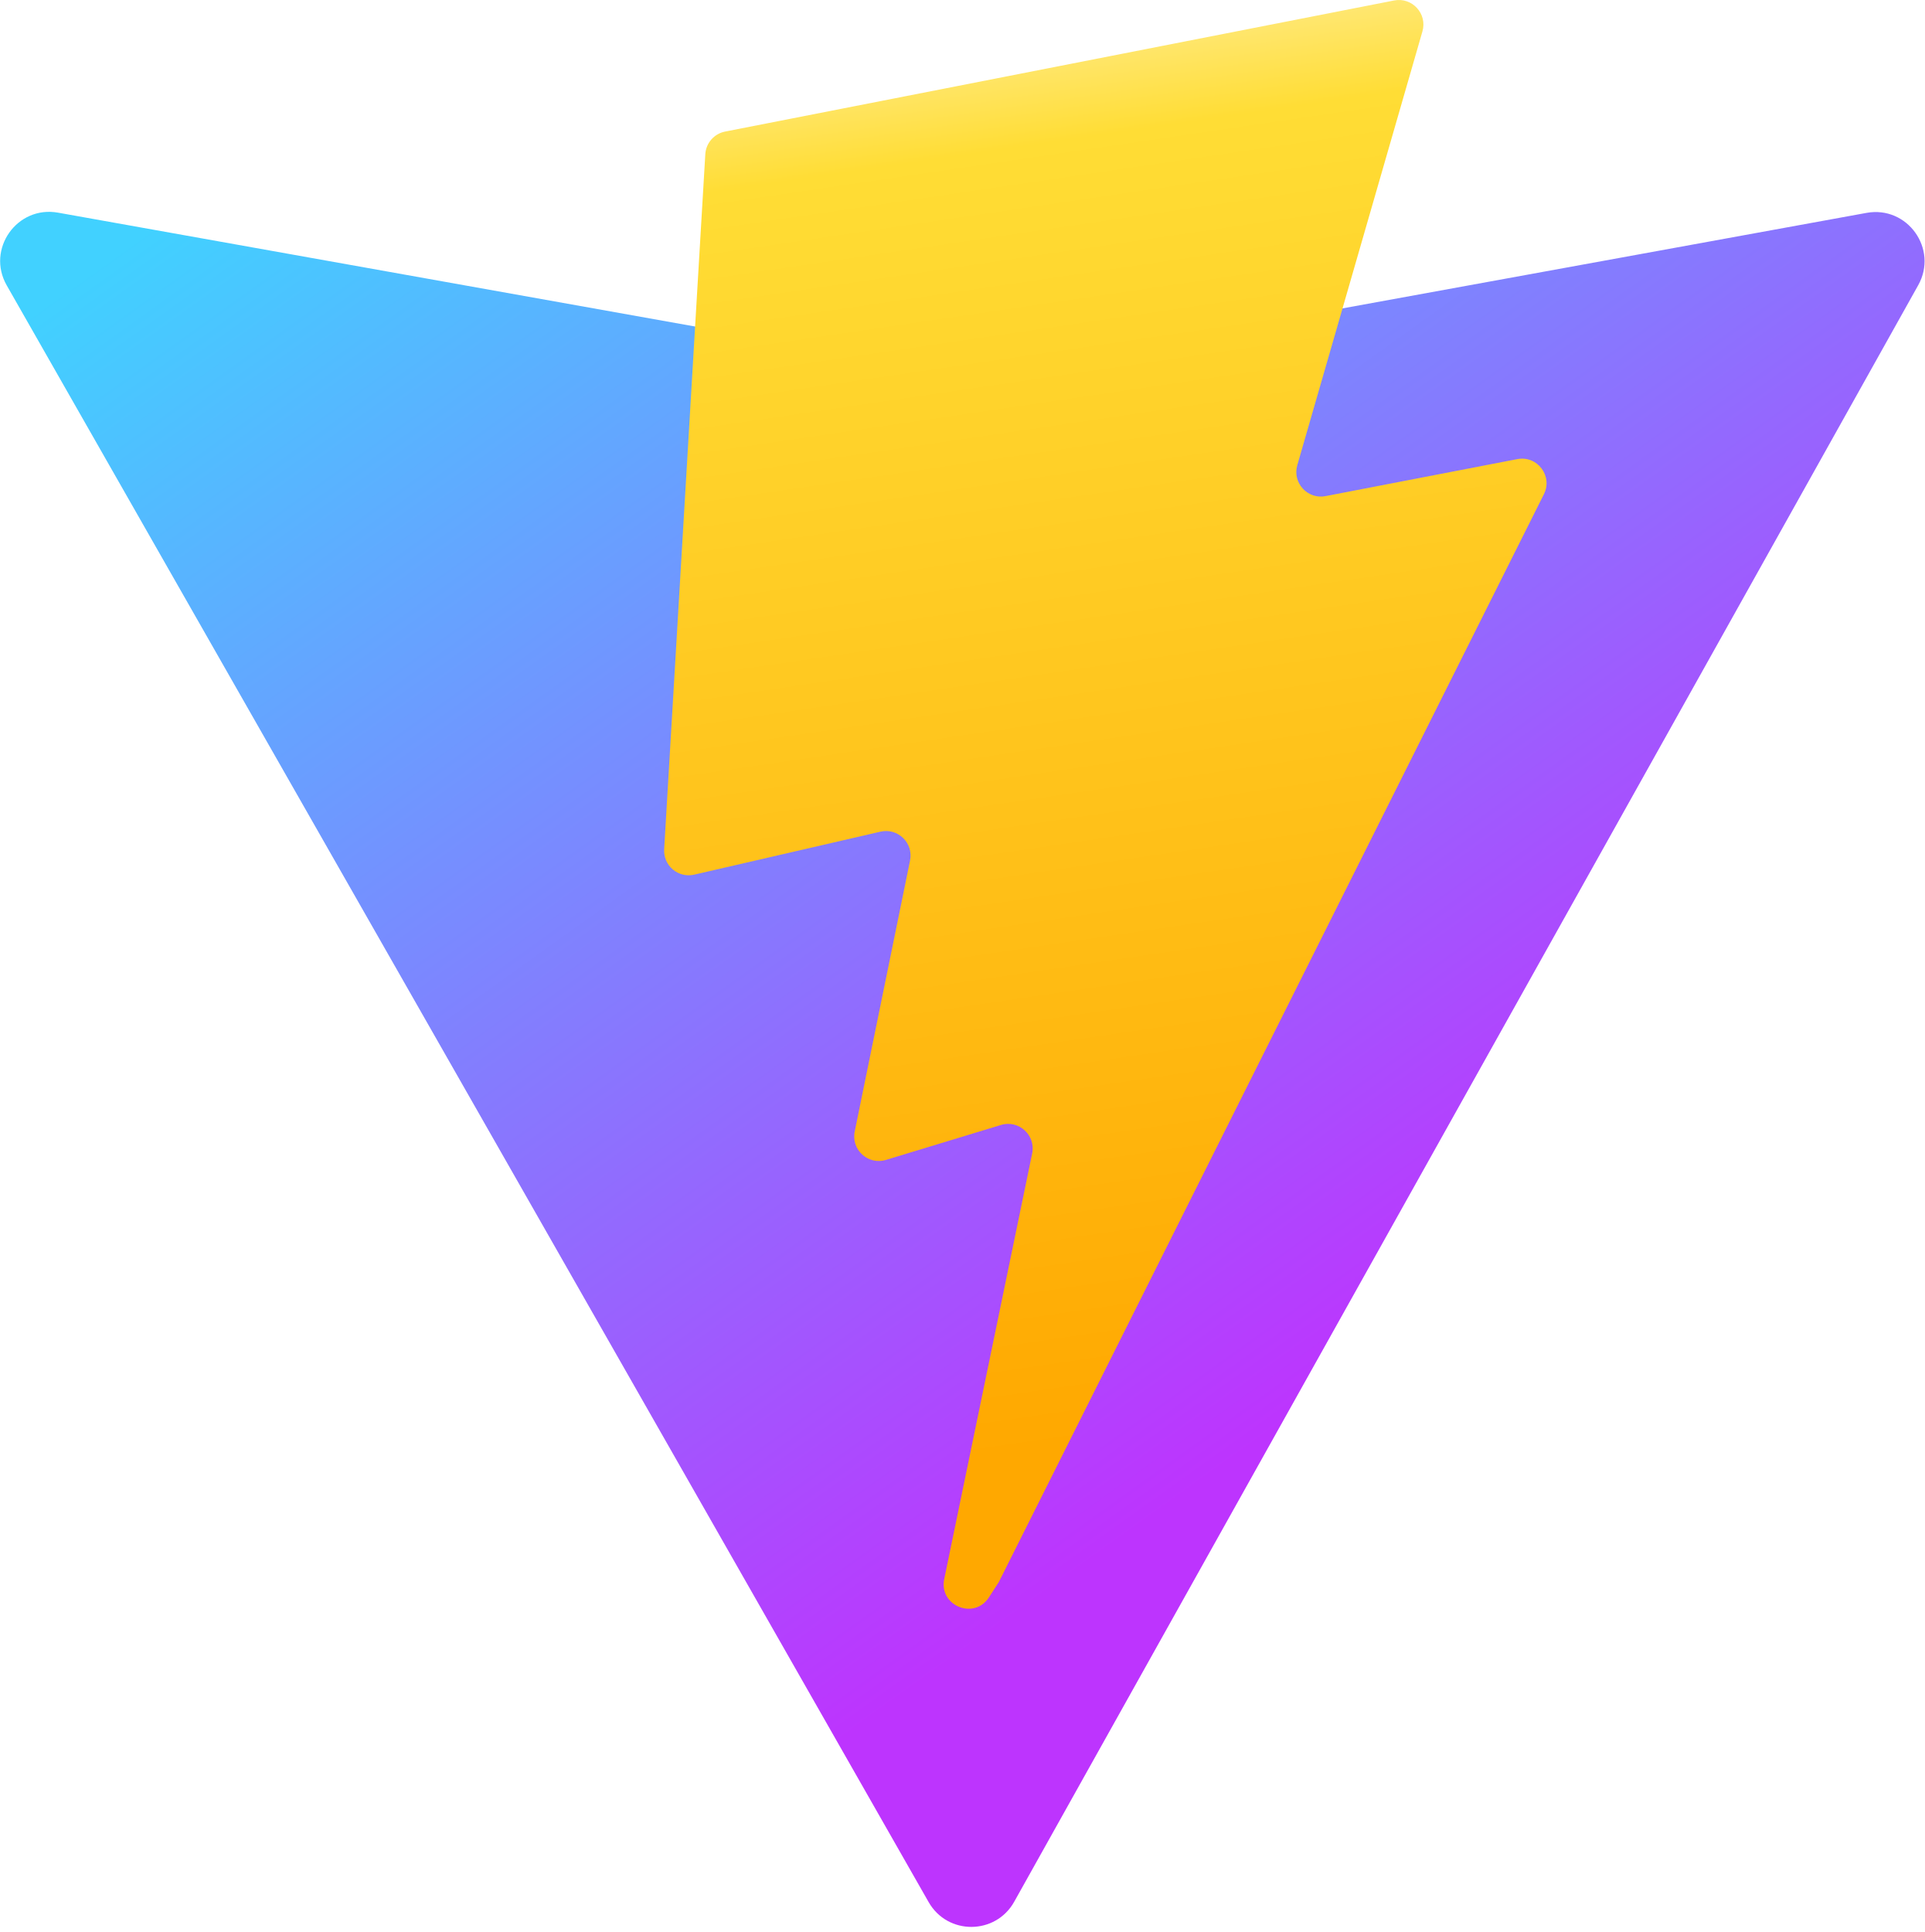
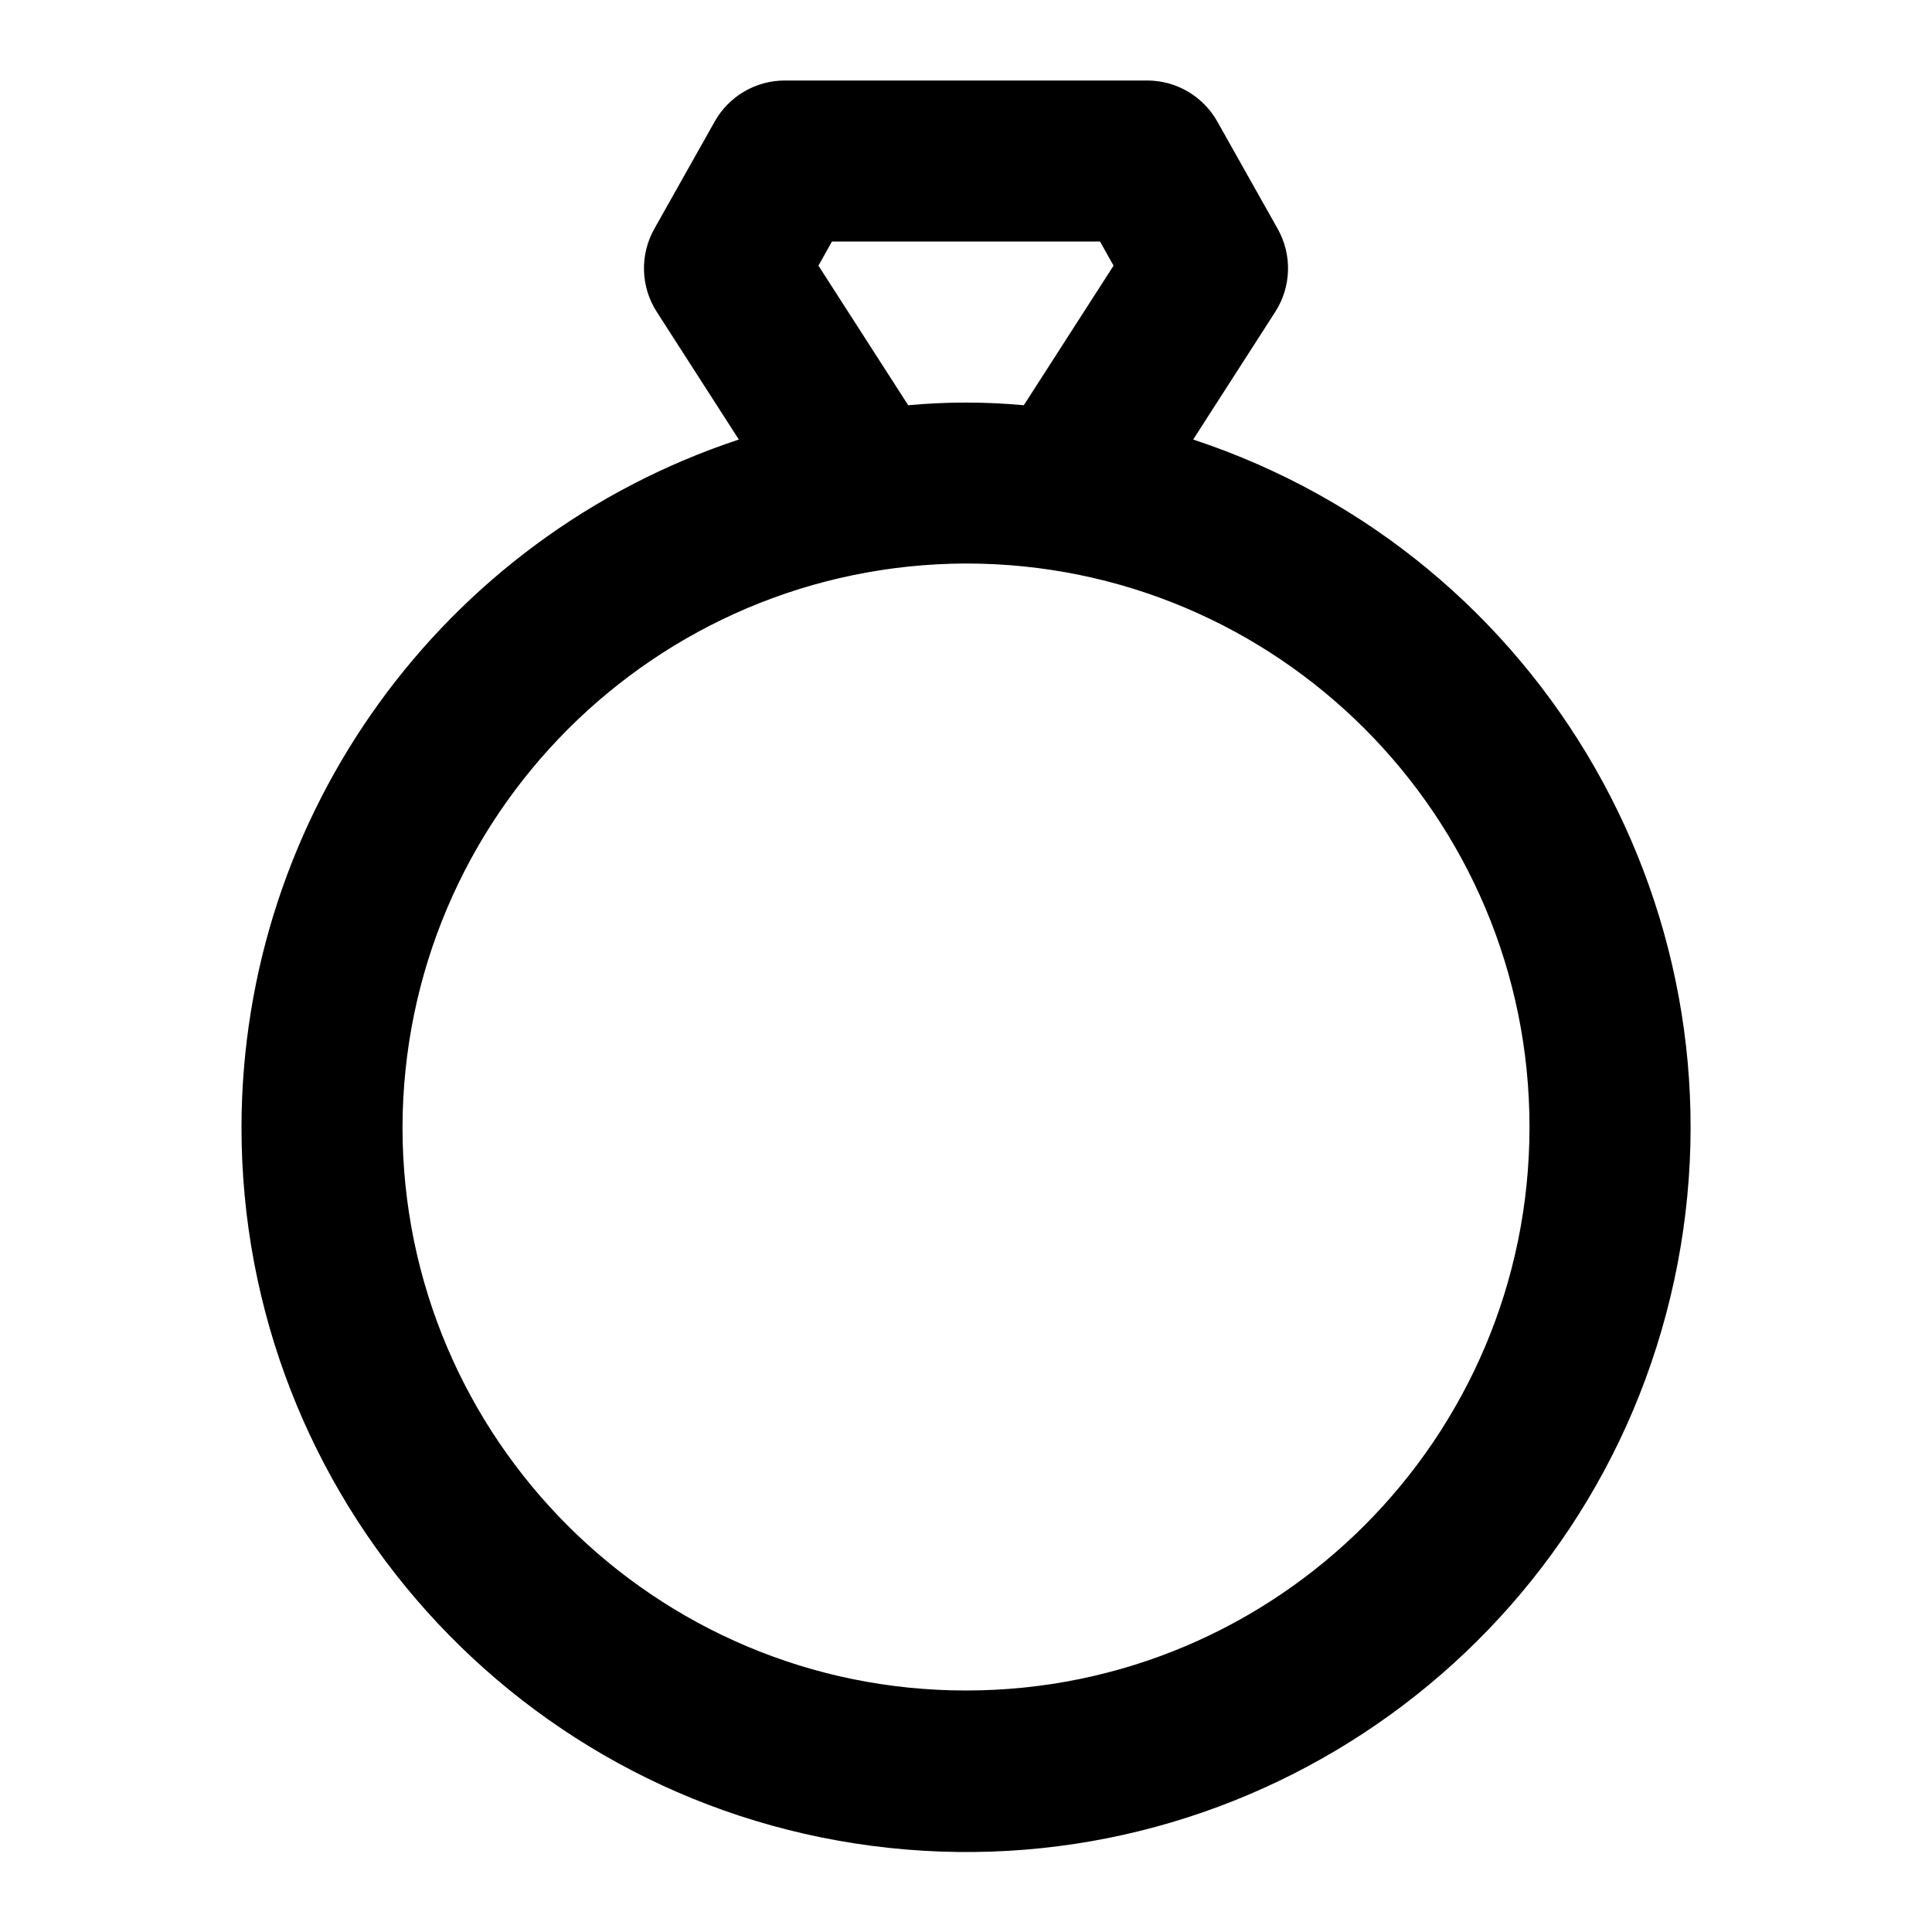
- <svg xmlns="http://www.w3.org/2000/svg" aria-hidden="true" role="img" class="iconify iconify--logos" width="31.88" height="32" preserveAspectRatio="xMidYMid meet" viewBox="0 0 256 257">
-   <defs>
-     <linearGradient id="IconifyId1813088fe1fbc01fb466" x1="-.828%" x2="57.636%" y1="7.652%" y2="78.411%">
-       <stop offset="0%" stop-color="#41D1FF" />
-       <stop offset="100%" stop-color="#BD34FE" />
-     </linearGradient>
-     <linearGradient id="IconifyId1813088fe1fbc01fb467" x1="43.376%" x2="50.316%" y1="2.242%" y2="89.03%">
-       <stop offset="0%" stop-color="#FFEA83" />
-       <stop offset="8.333%" stop-color="#FFDD35" />
-       <stop offset="100%" stop-color="#FFA800" />
-     </linearGradient>
-   </defs>
-   <path fill="url(#IconifyId1813088fe1fbc01fb466)" d="M255.153 37.938L134.897 252.976c-2.483 4.44-8.862 4.466-11.382.048L.875 37.958c-2.746-4.814 1.371-10.646 6.827-9.67l120.385 21.517a6.537 6.537 0 0 0 2.322-.004l117.867-21.483c5.438-.991 9.574 4.796 6.877 9.62Z" />
-   <path fill="url(#IconifyId1813088fe1fbc01fb467)" d="M185.432.063L96.44 17.501a3.268 3.268 0 0 0-2.634 3.014l-5.474 92.456a3.268 3.268 0 0 0 3.997 3.378l24.777-5.718c2.318-.535 4.413 1.507 3.936 3.838l-7.361 36.047c-.495 2.426 1.782 4.5 4.151 3.78l15.304-4.649c2.372-.72 4.652 1.36 4.15 3.788l-11.698 56.621c-.732 3.542 3.979 5.473 5.943 2.437l1.313-2.028l72.516-144.72c1.215-2.423-.88-5.186-3.54-4.672l-25.505 4.922c-2.396.462-4.435-1.77-3.759-4.114l16.646-57.705c.677-2.35-1.37-4.583-3.769-4.113Z" />
+ <svg xmlns="http://www.w3.org/2000/svg" viewBox="0 0 24 24">
+   <path d="M3 14a9 9 0 1 0 11.822-8.54l1.019-1.585a1 1 0 0 0 .031-1.032l-.75-1.333A1 1 0 0 0 14.25 1h-4.5a1 1 0 0 0-.872.51l-.75 1.333a1 1 0 0 0 .031 1.032L9.178 5.46A9.011 9.011 0 0 0 3 14zm8.282-8.966L10.167 3.3l.168-.3h3.33l.168.3-1.115 1.734a7.819 7.819 0 0 0-1.436 0zM12 7a7 7 0 1 1-7 7 7.022 7.022 0 0 1 7-7z" />
</svg>
